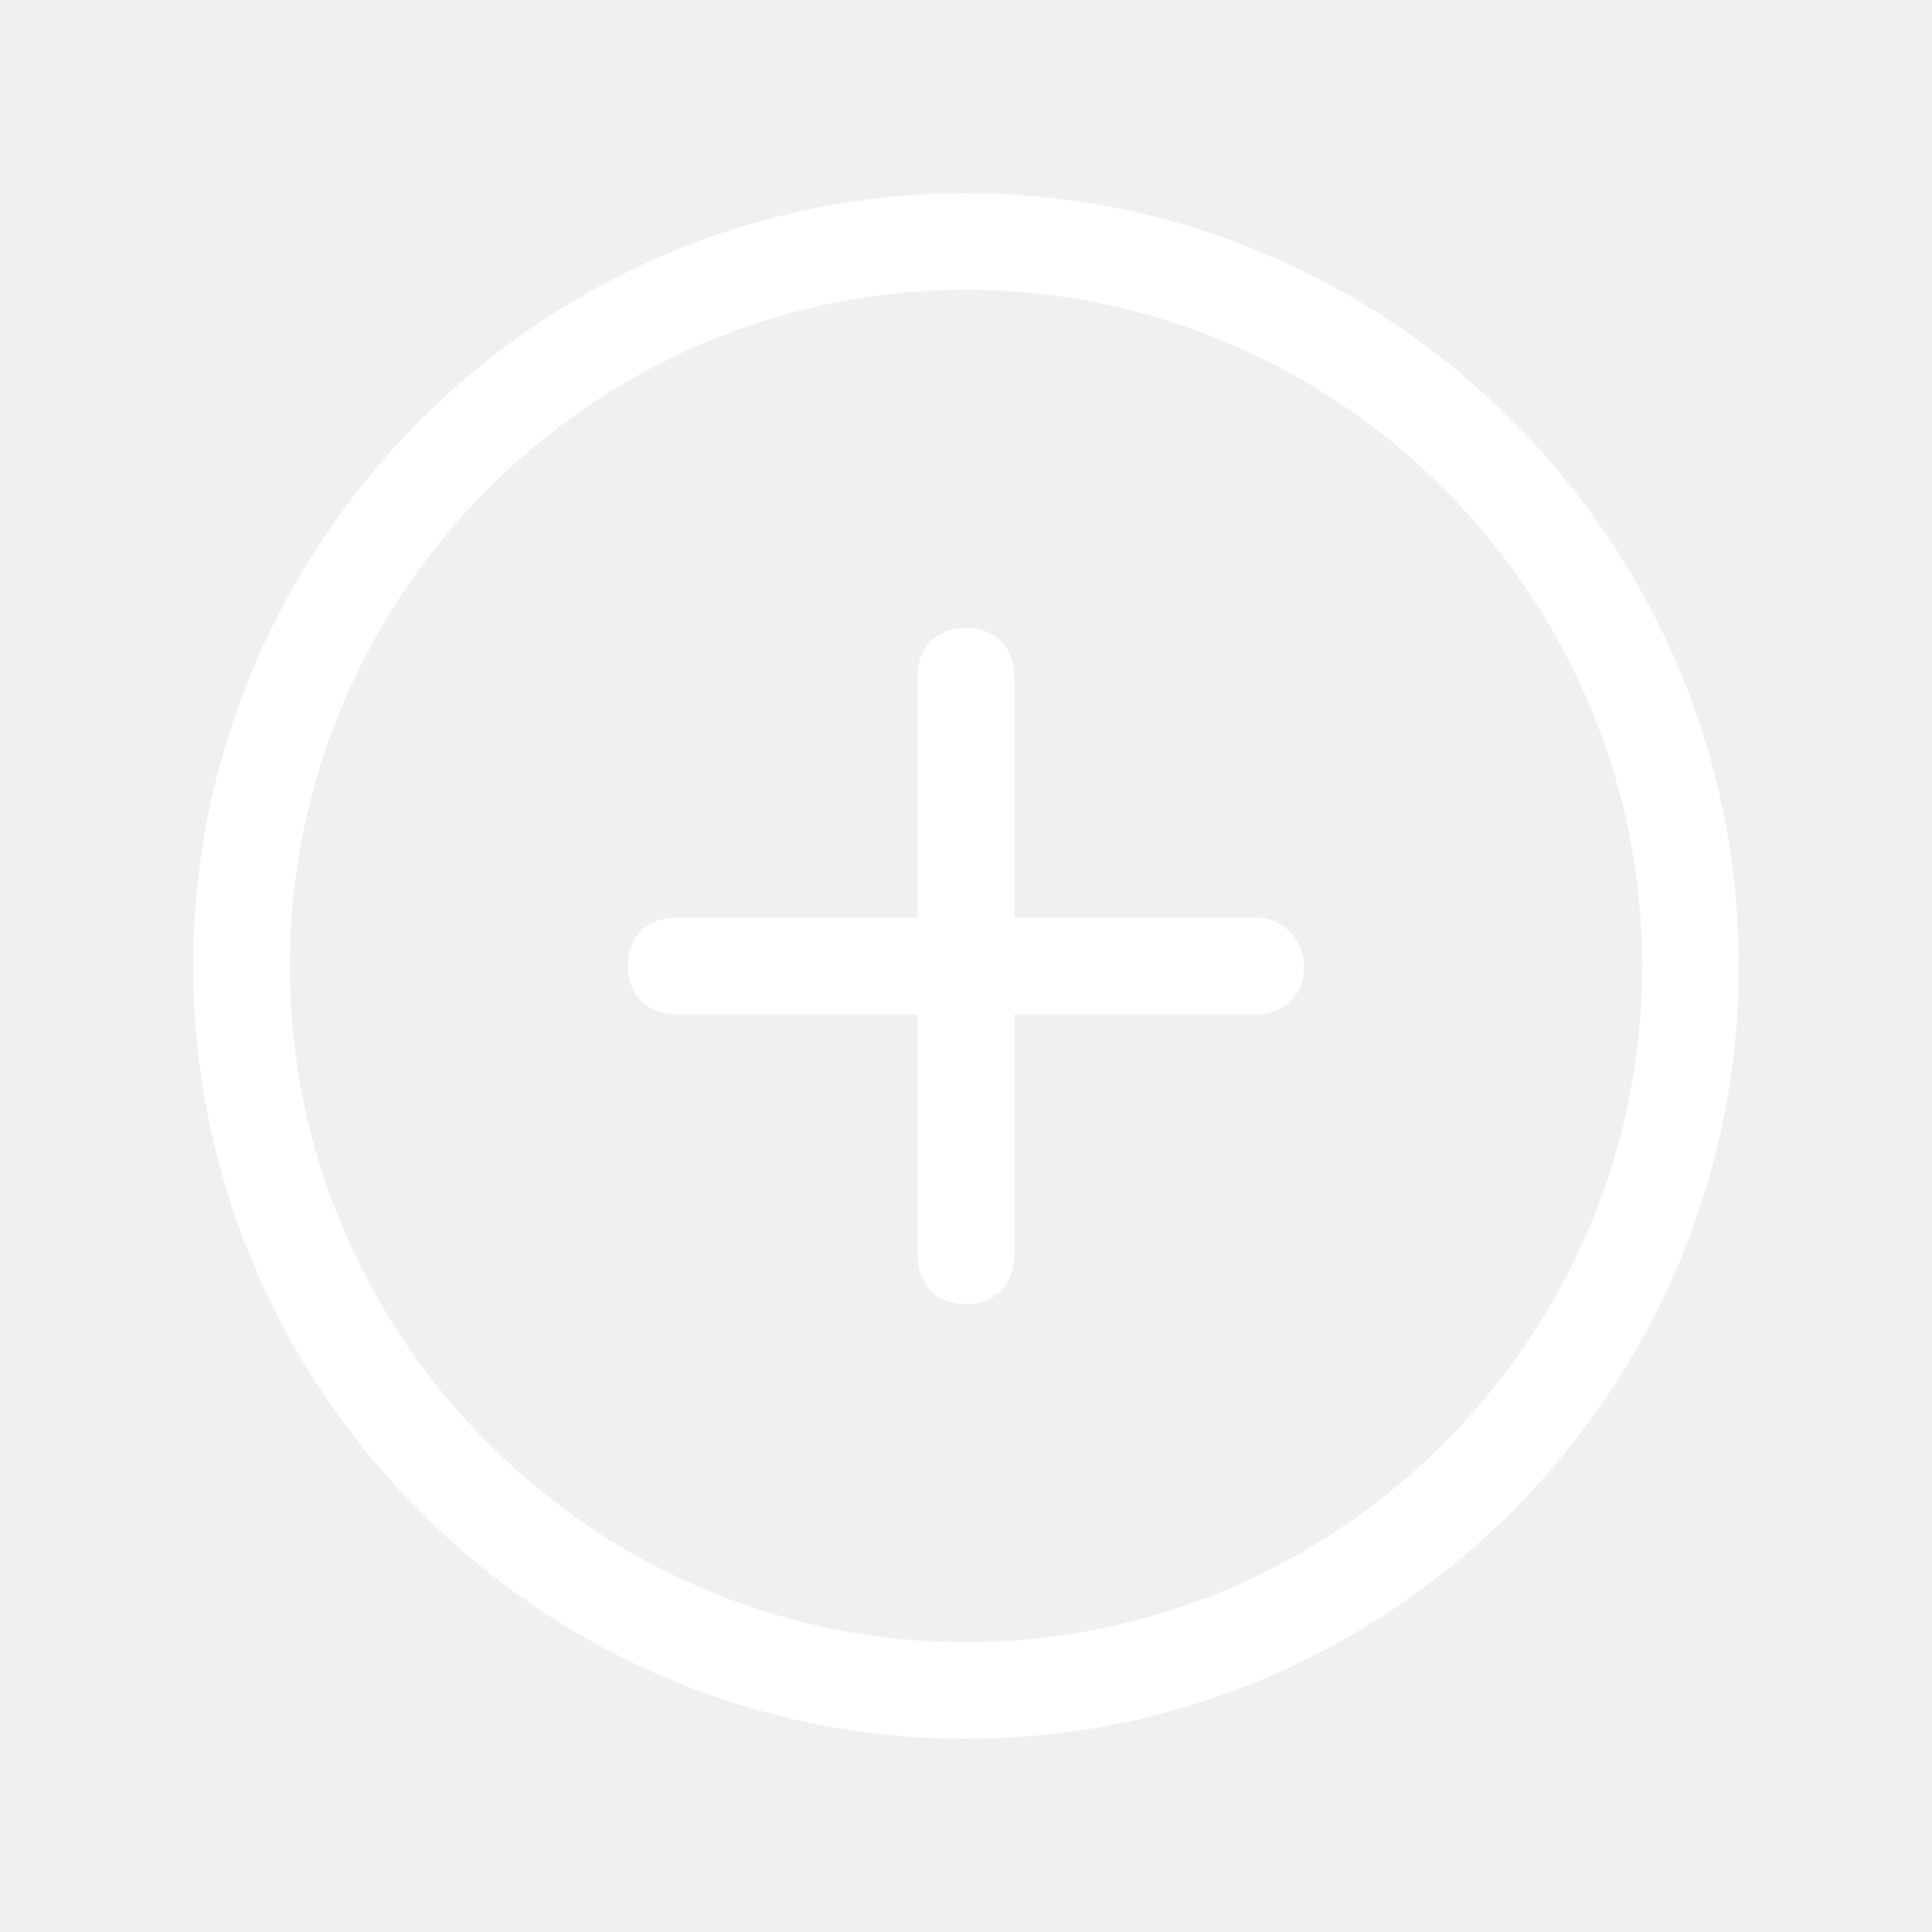
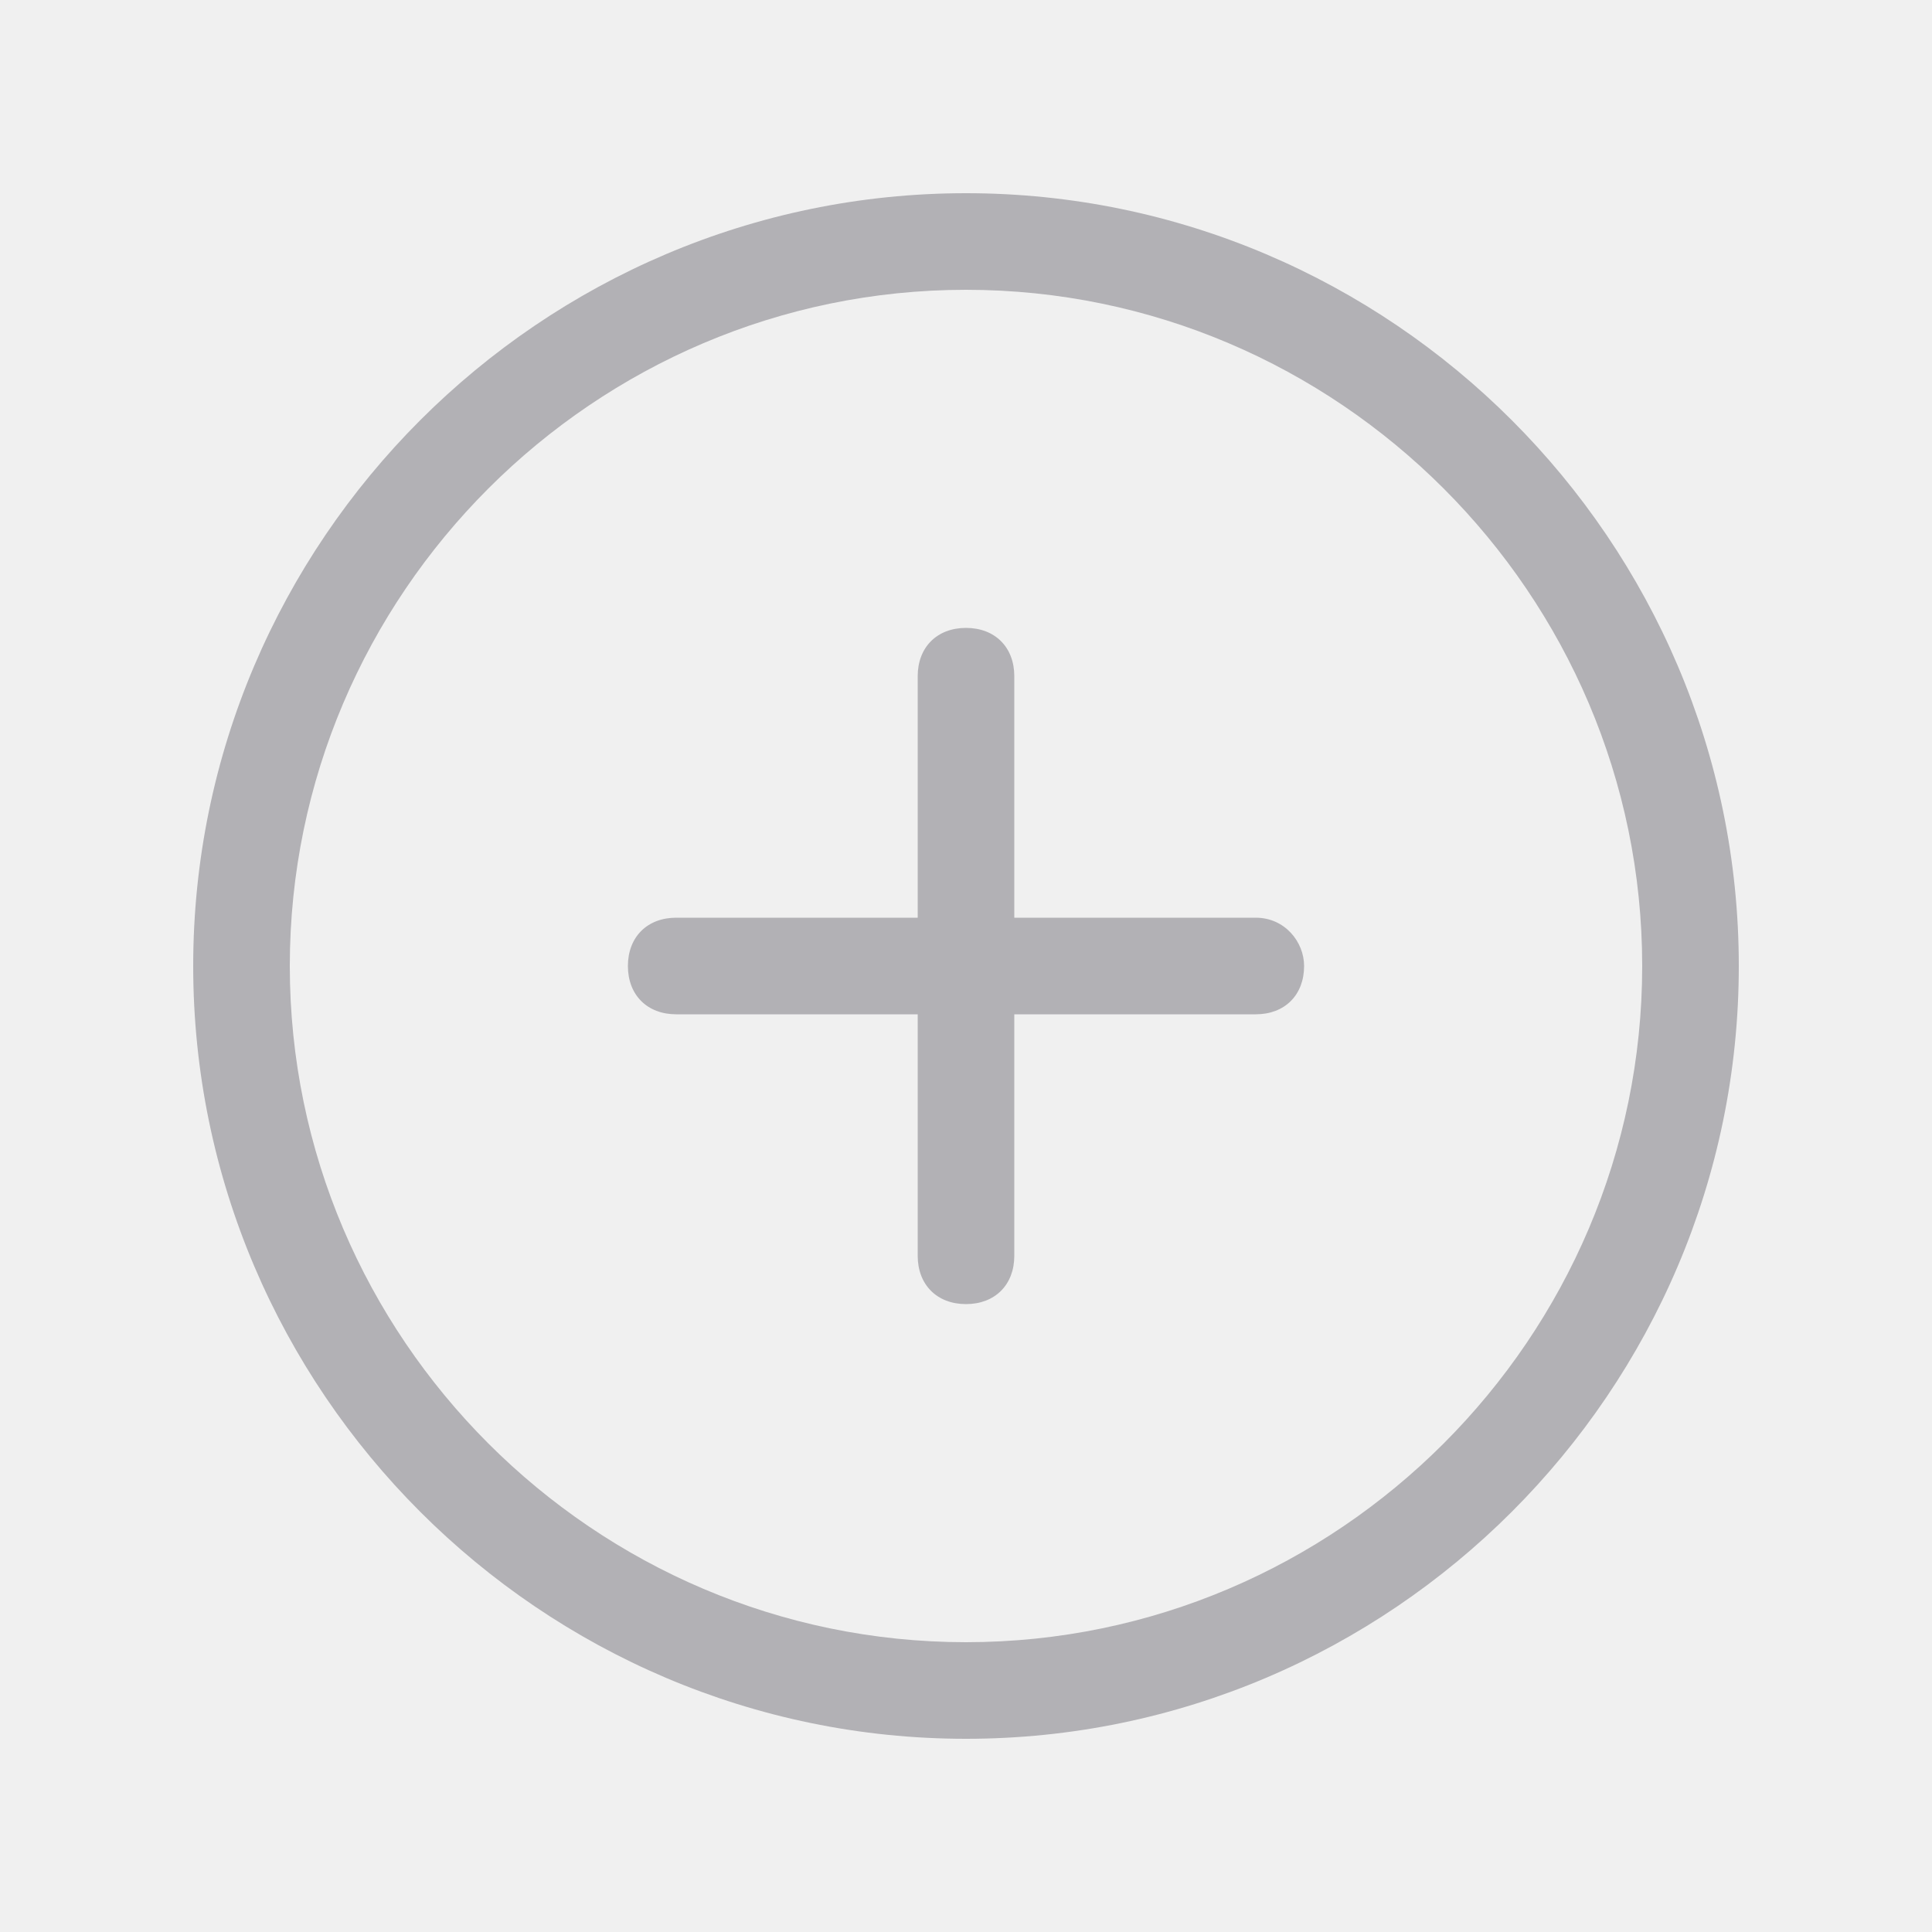
- <svg xmlns="http://www.w3.org/2000/svg" t="1523513298213" class="icon" style="" viewBox="0 0 1024 1024" version="1.1" p-id="3717" width="200" height="200">
-   <defs>
-     <style type="text/css" />
-   </defs>
-   <path d="M665.6 486.4h-128v-128c0-15.36-10.24-25.6-25.6-25.6s-25.6 10.24-25.6 25.6v128h-128c-15.36 0-25.6 10.24-25.6 25.6s10.24 25.6 25.6 25.6h128v128c0 15.36 10.24 25.6 25.6 25.6s25.6-10.24 25.6-25.6v-128h128c15.36 0 25.6-10.24 25.6-25.6 0-12.8-10.24-25.6-25.6-25.6zM512 102.4C286.72 102.4 102.4 286.72 102.4 512s184.32 409.6 409.6 409.6 409.6-184.32 409.6-409.6S737.28 102.4 512 102.4z m0 768c-197.12 0-358.4-161.28-358.4-358.4S314.88 153.6 512 153.6s358.4 161.28 358.4 358.4-161.28 358.4-358.4 358.4z" p-id="3718" fill="#ffffff" />
+ <svg xmlns="http://www.w3.org/2000/svg" version="1.1" id="图层_1" x="0px" y="0px" width="200px" height="200px" viewBox="0 0 200 200" enable-background="new 0 0 200 200" xml:space="preserve">
+   <path fill="#B2B1B5" d="M130,95h-25V70c0-3-2-5-5-5s-5,2-5,5v25H70c-3,0-5,2-5,5s2,5,5,5h25v25c0,3,2,5,5,5s5-2,5-5v-25h25  c3,0,5-2,5-5C135,97.5,133,95,130,95z M100,20c-44,0-80,36-80,80s36,80,80,80s80-36,80-80S144,20,100,20z M100,170  c-38.5,0-70-31.5-70-70s31.5-70,70-70s70,31.5,70,70S138.5,170,100,170z" />
</svg>
